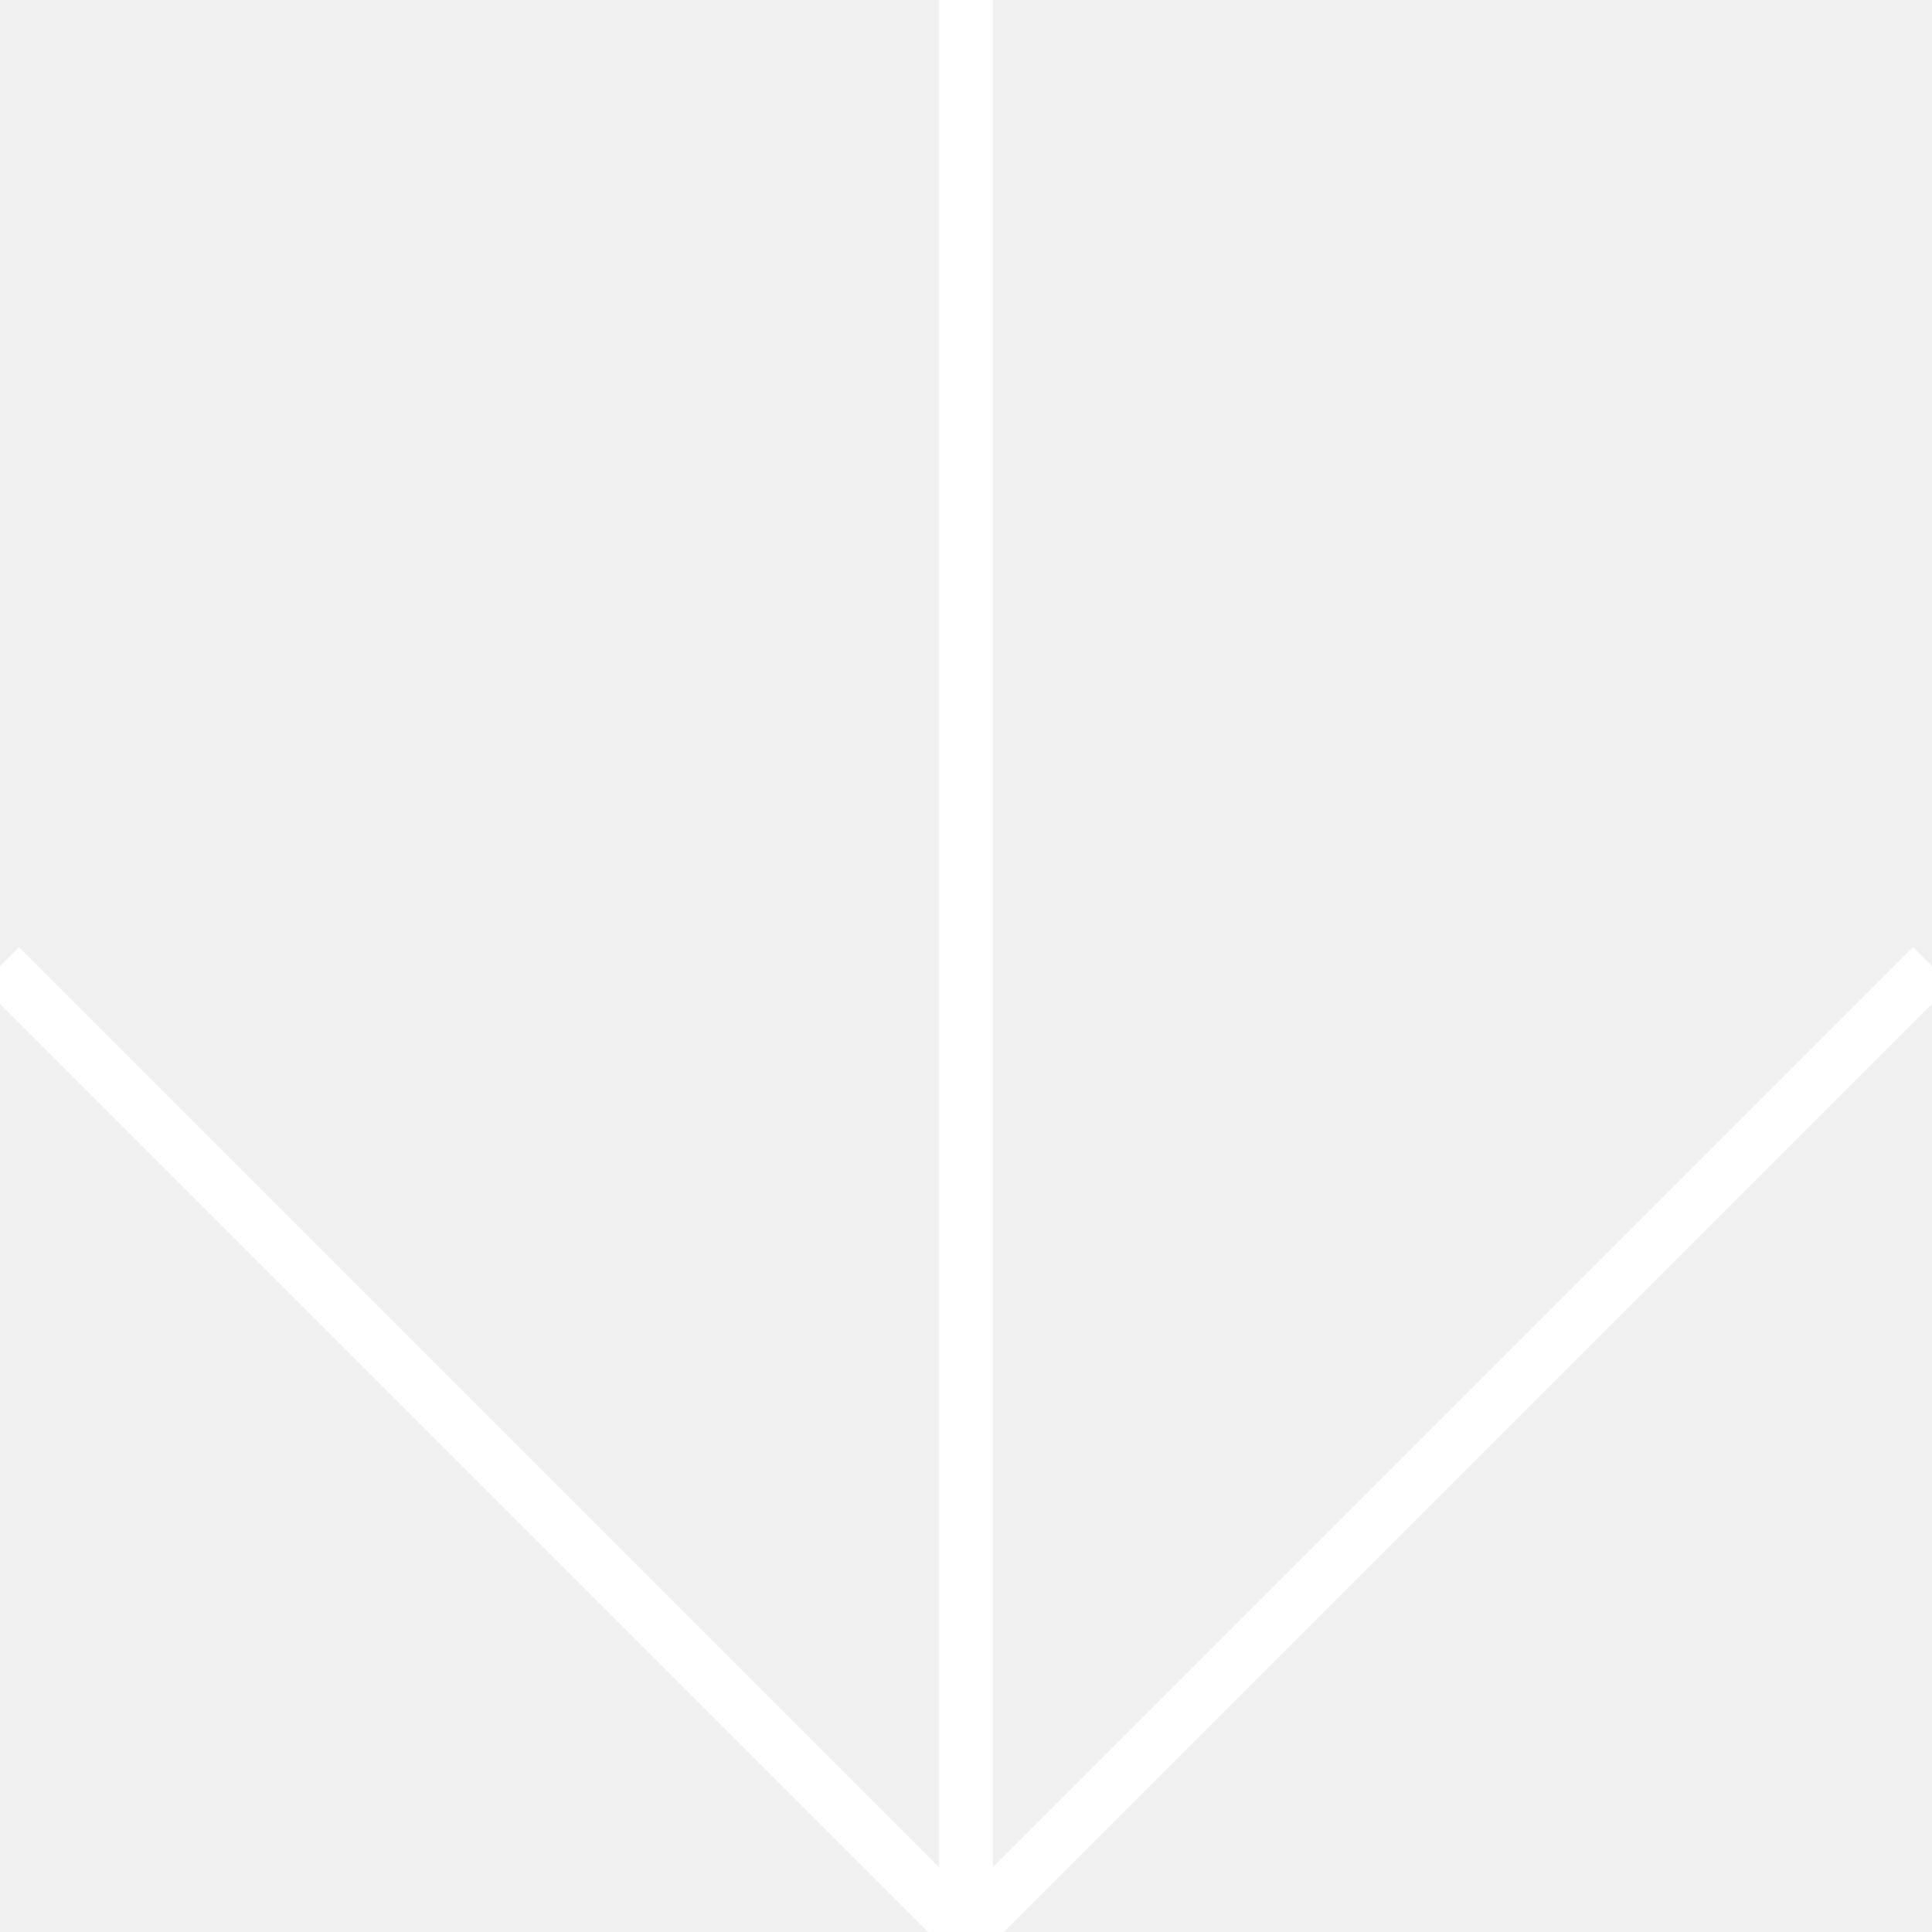
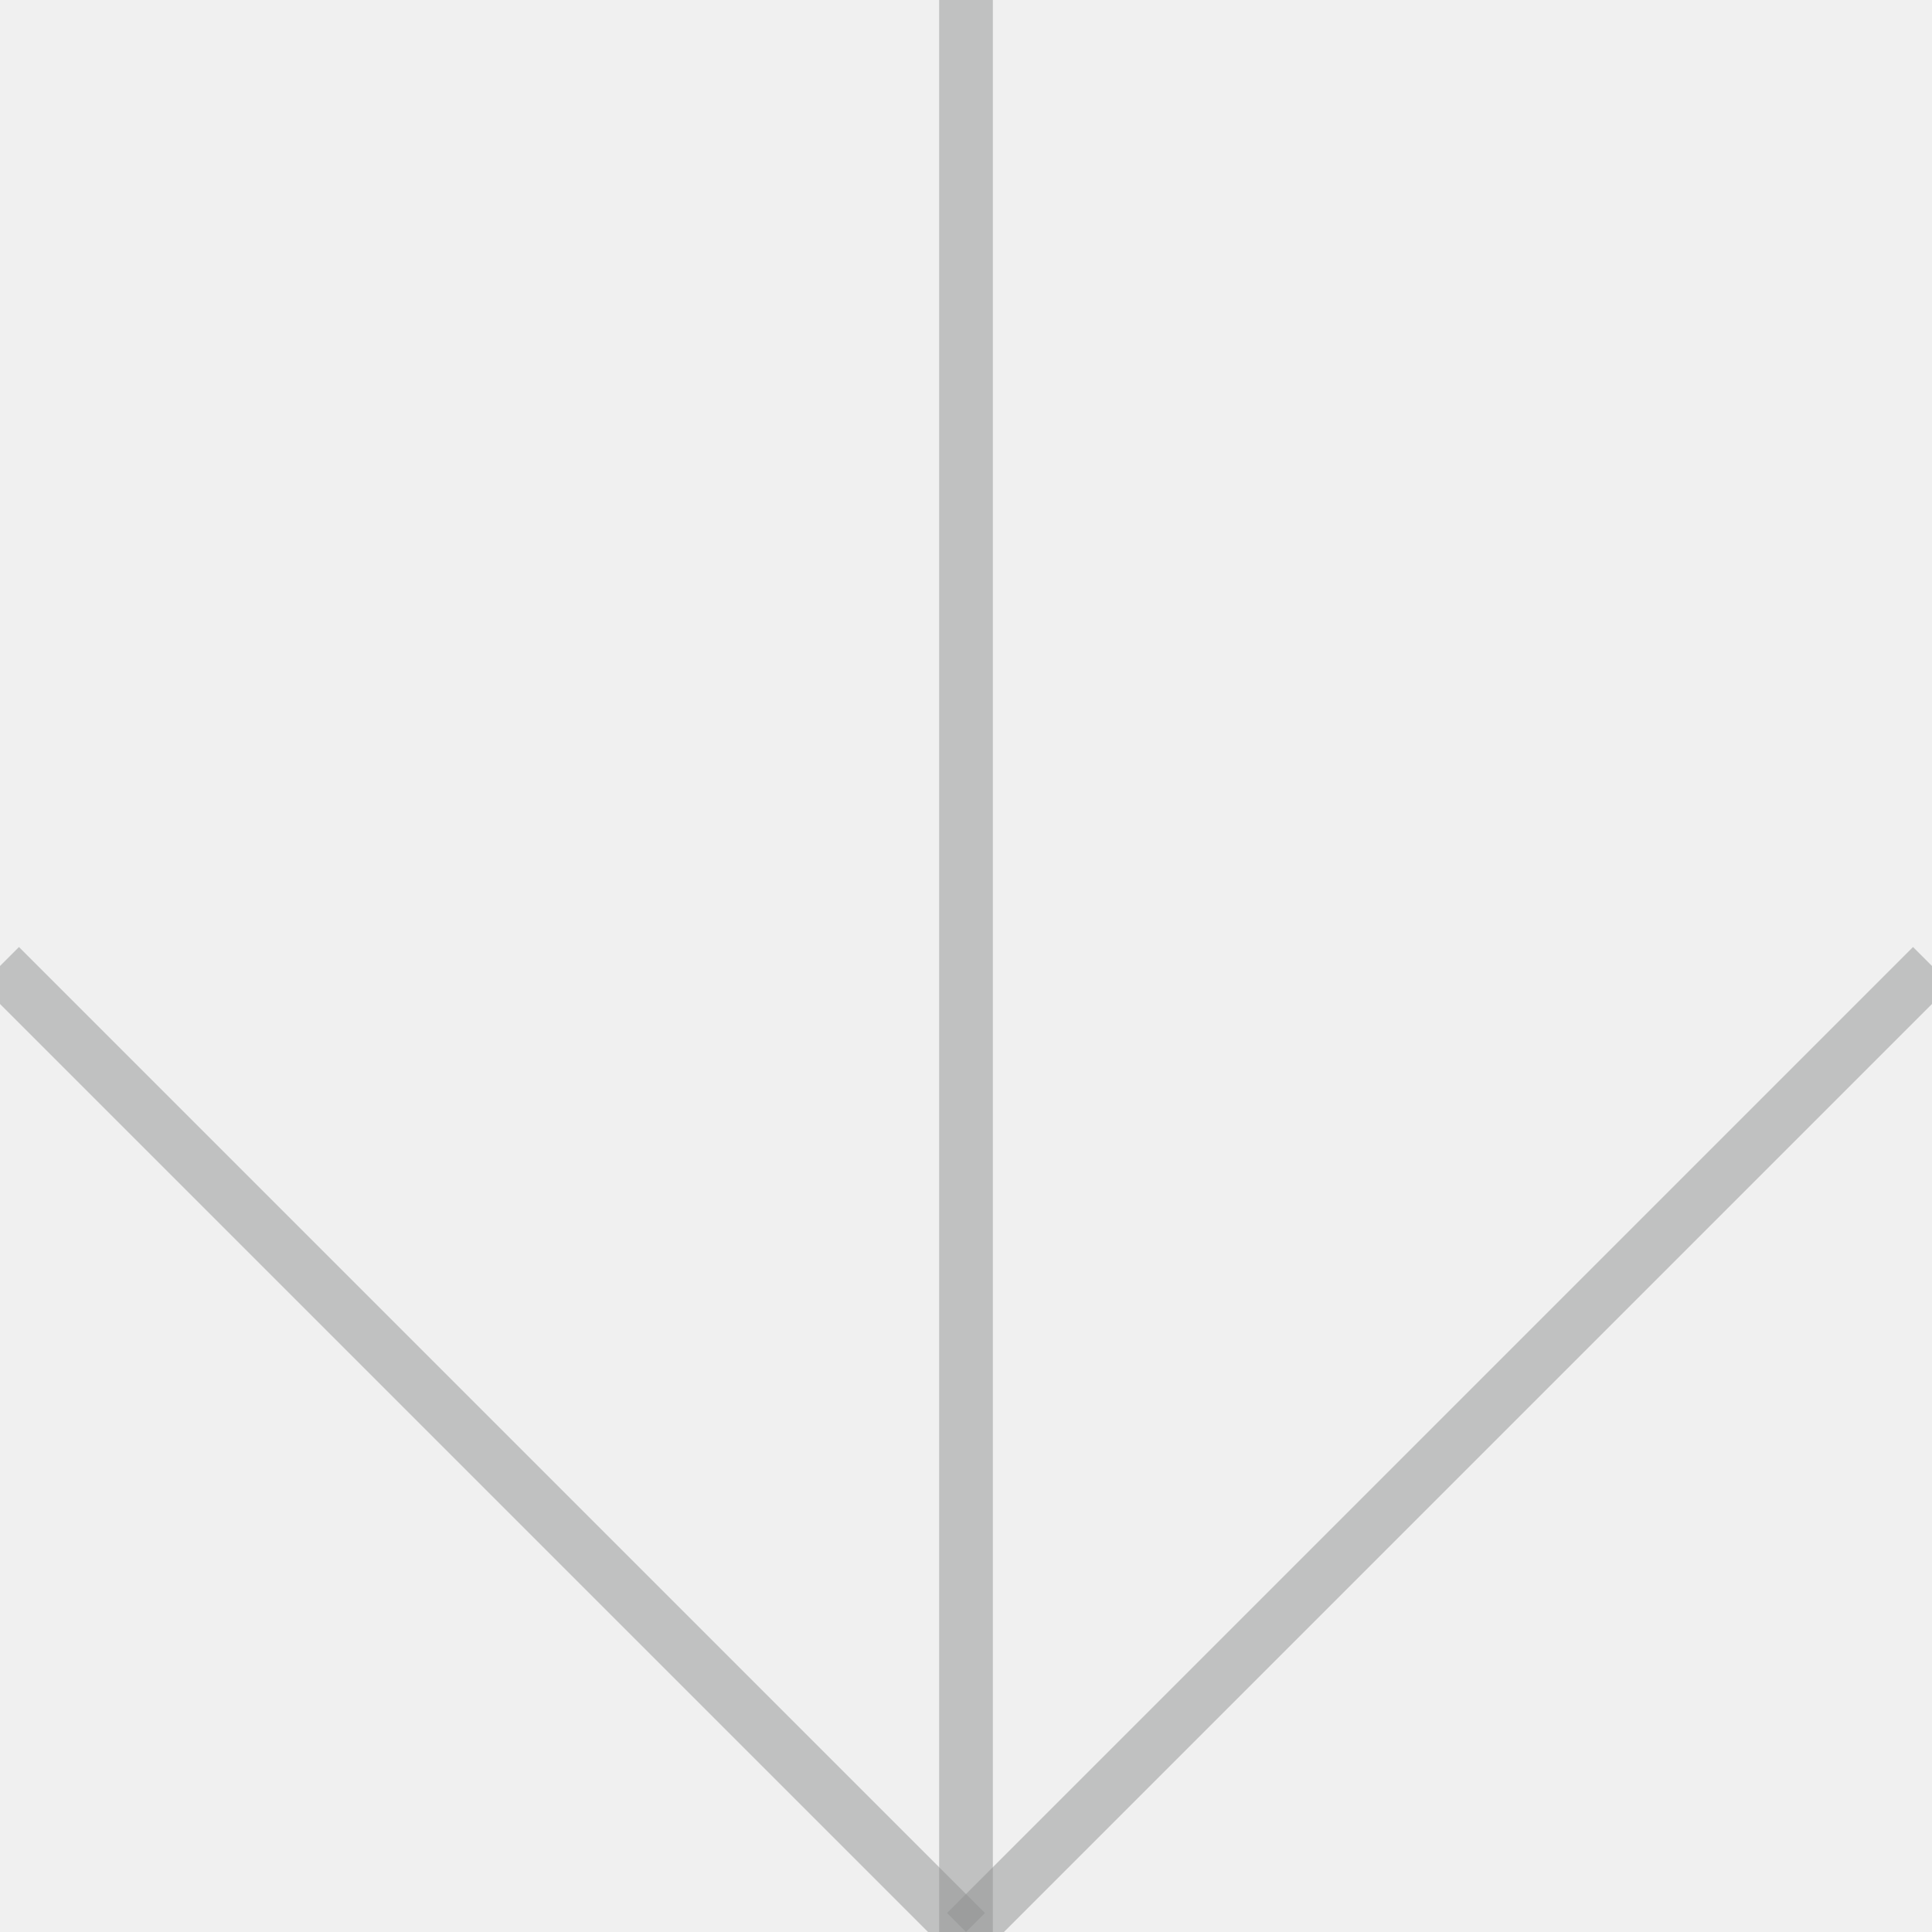
<svg xmlns="http://www.w3.org/2000/svg" width="36px" height="36px" viewBox="0 0 36 36" zoomAndPan="disable" preserveAspectRatio="none">
-   <style type="text/css"> line { stroke: #fff; stroke-width: 1; } </style>
+   <style type="text/css"> line { stroke: rgba(145,146,147,0.5); stroke-width: 1; } </style>
  <line x1="0" y1="18" x2="18" y2="36" />
  <line x1="36" y1="18" x2="18" y2="36" />
  <line x1="18" y1="36" x2="18" y2="0" />
</svg>
